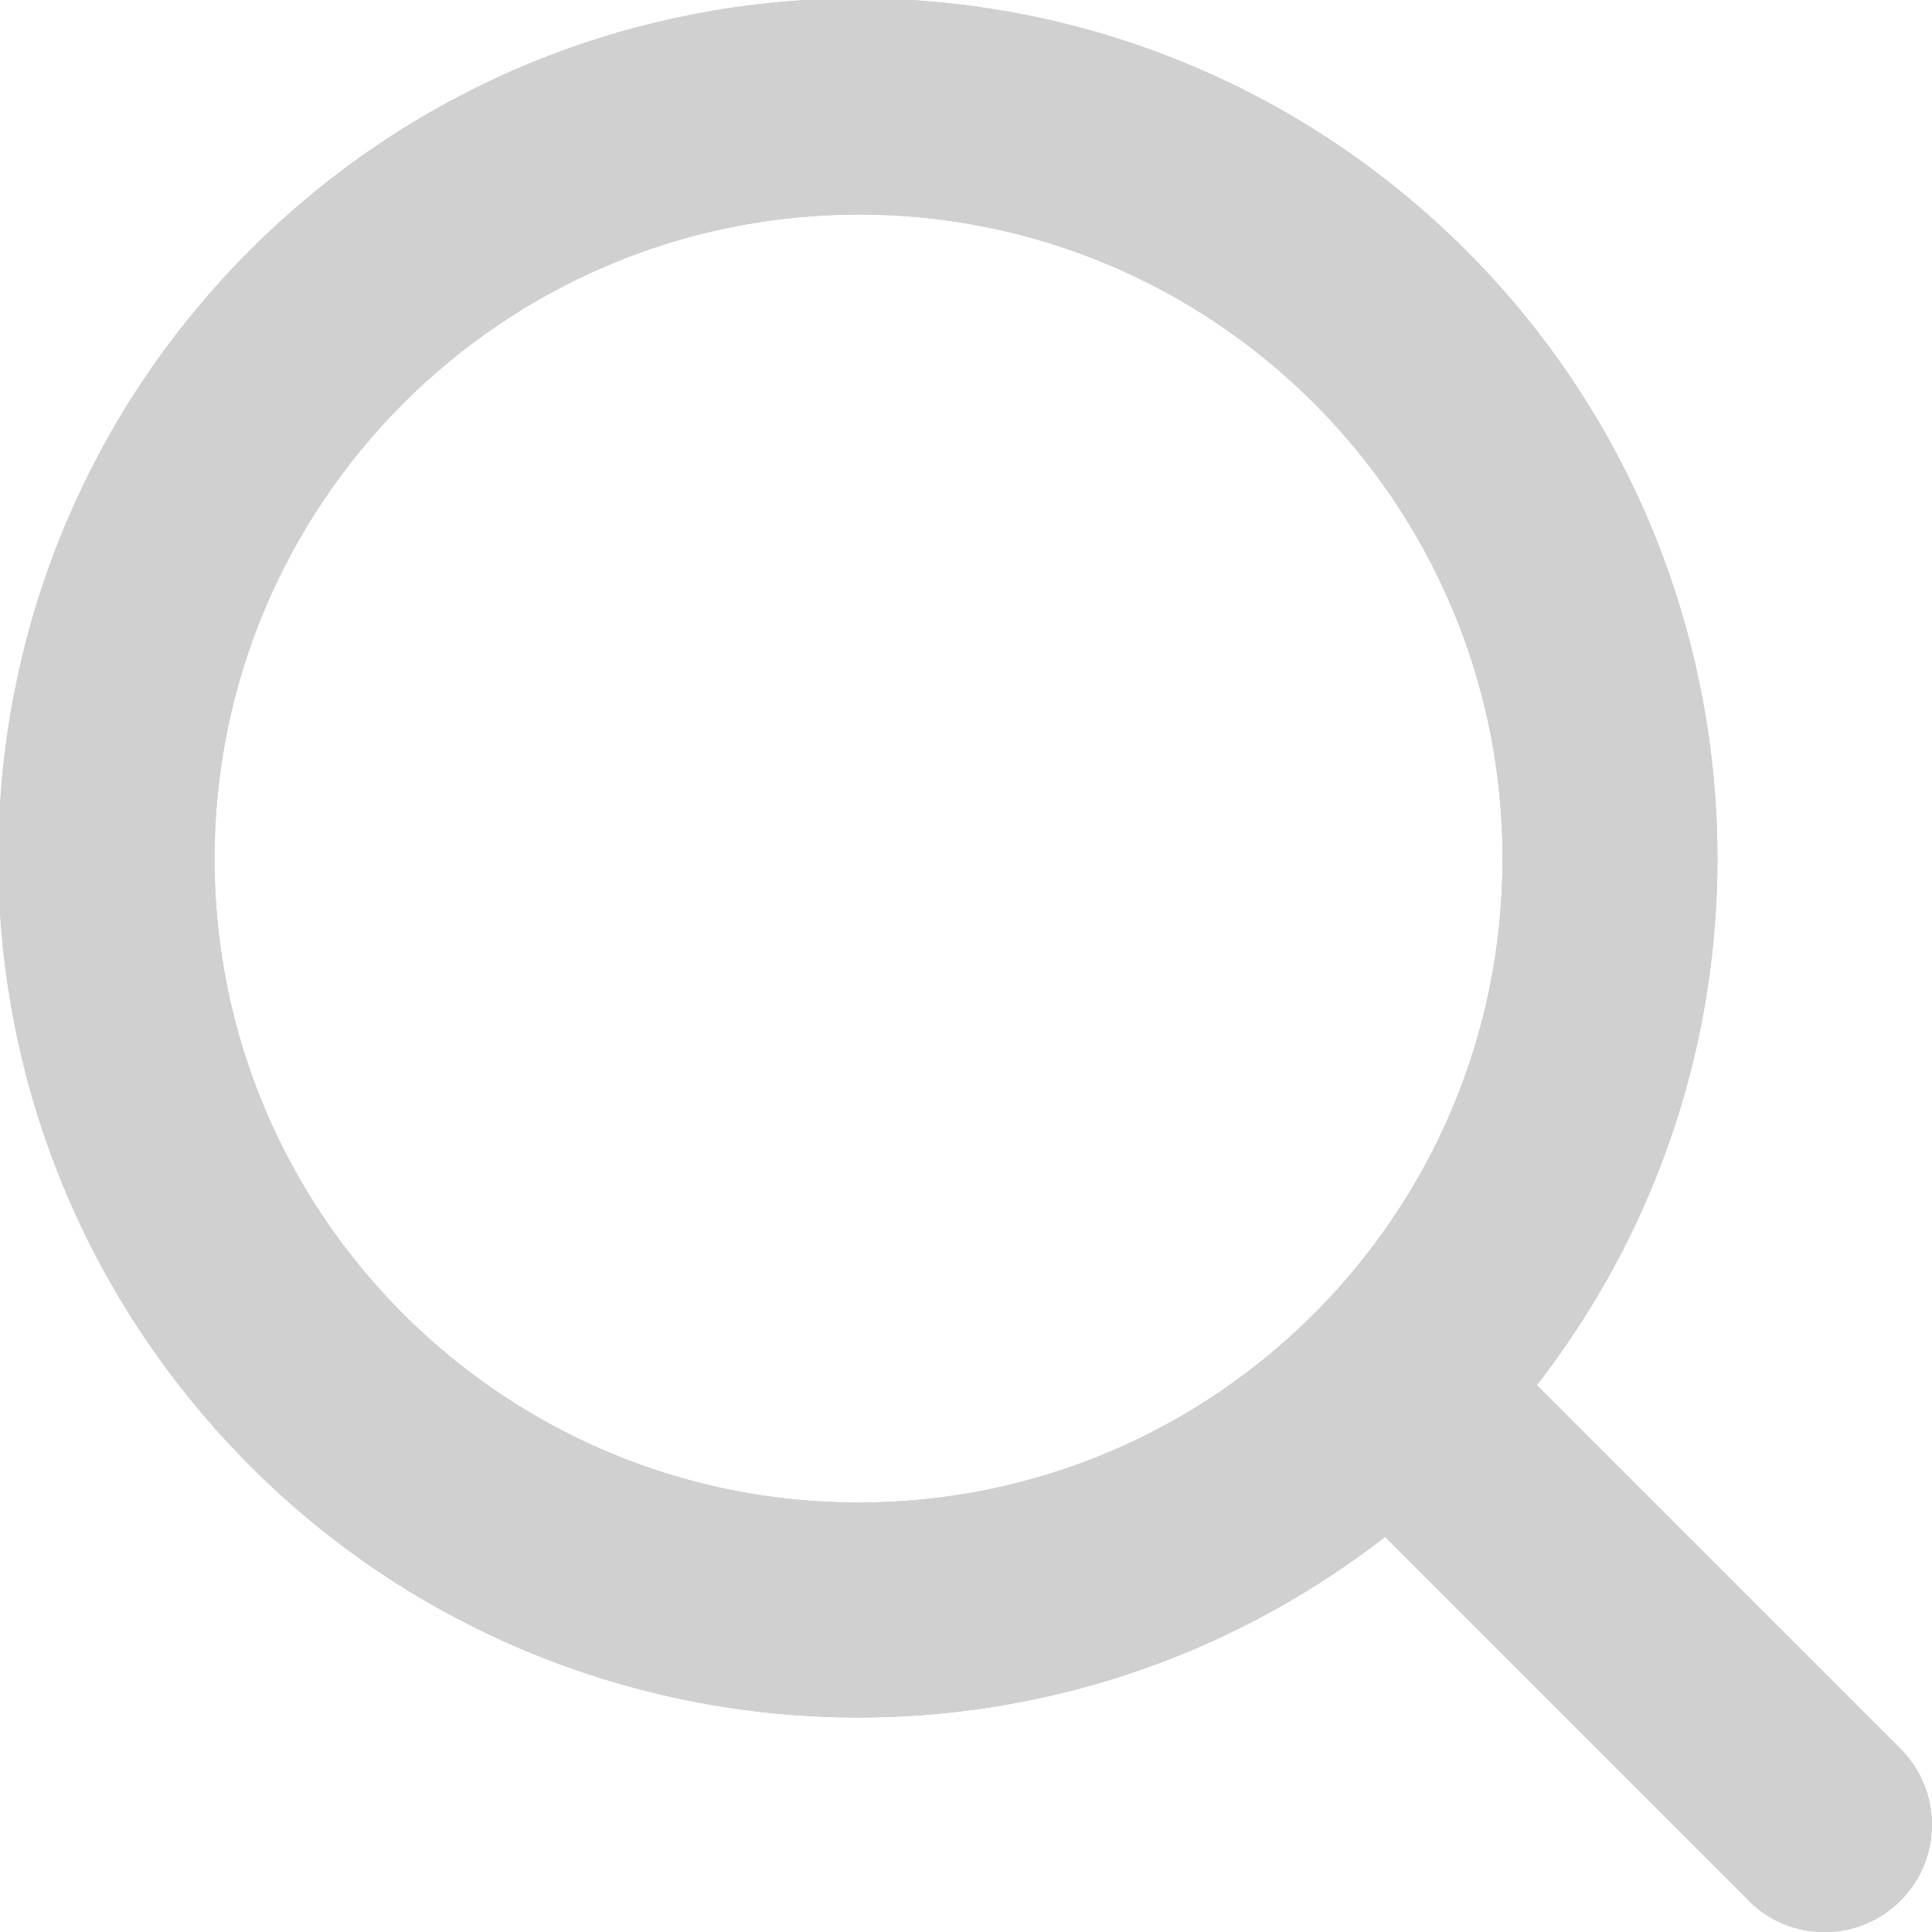
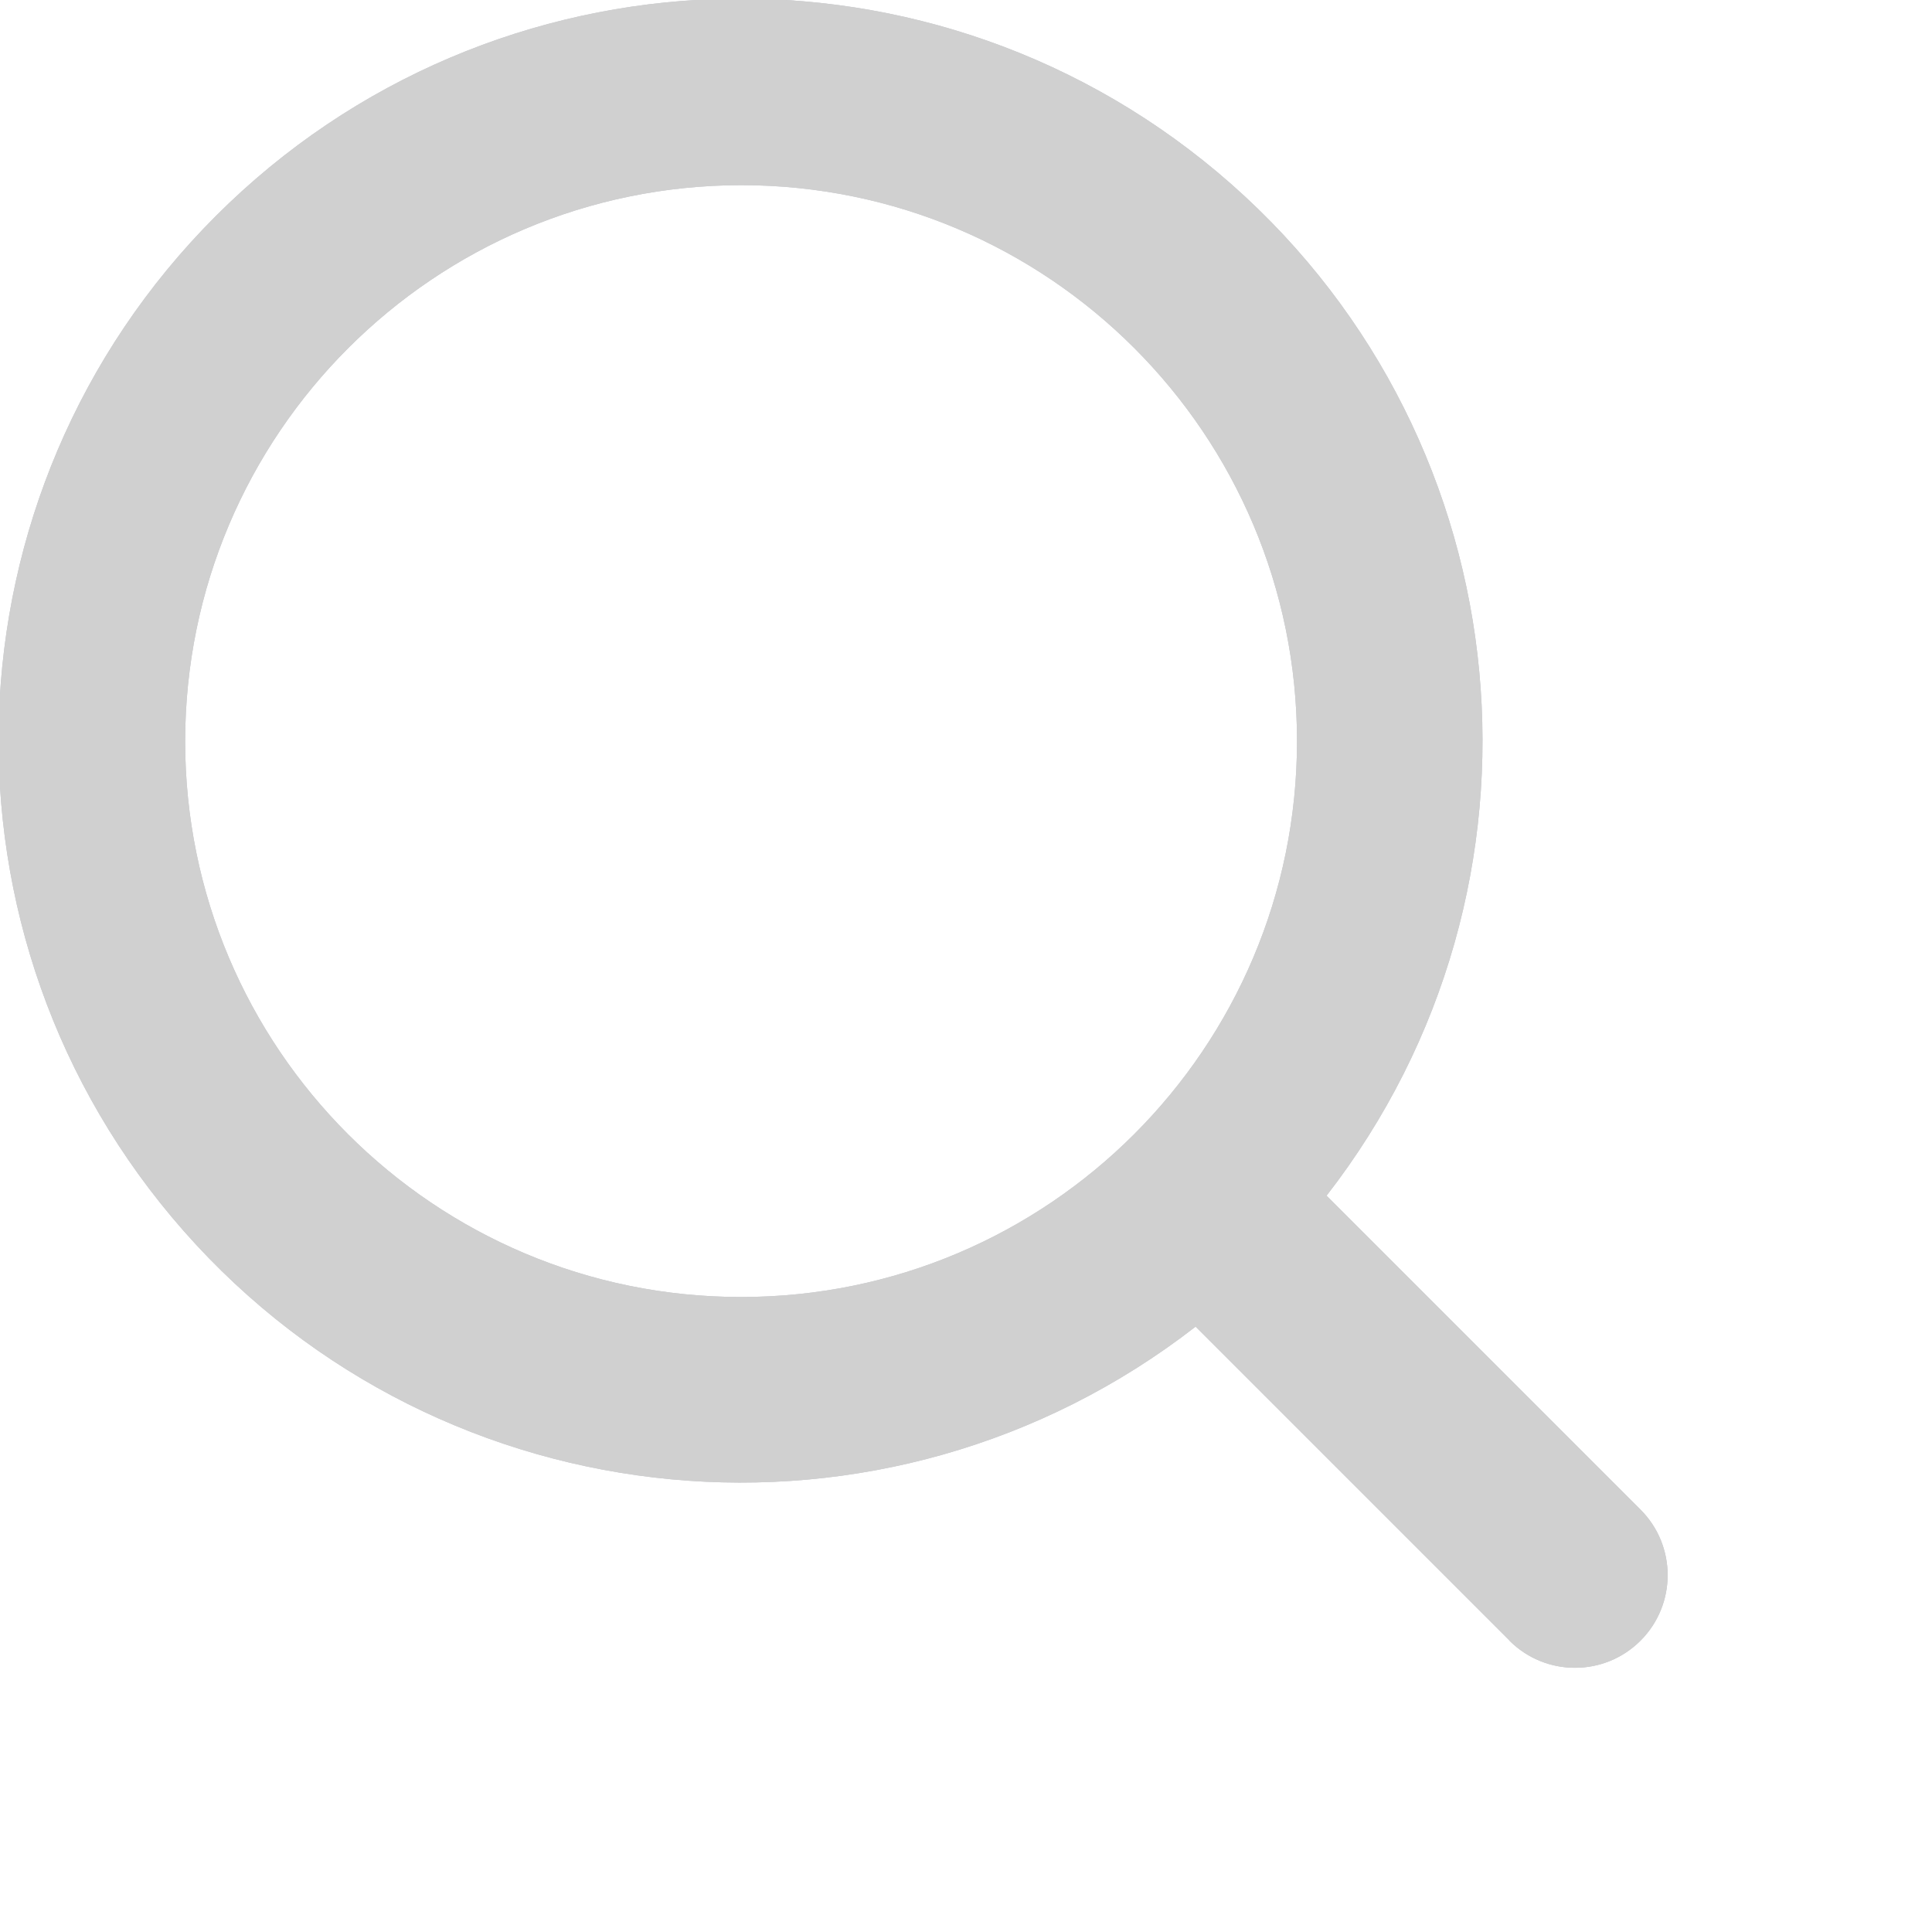
- <svg xmlns="http://www.w3.org/2000/svg" id="Icons_Search_grey" data-name="Icons/Search_grey" width="20.717" height="20.717" viewBox="0 0 20.717 20.717">
+ <svg xmlns="http://www.w3.org/2000/svg" id="Icons_Search_grey" data-name="Icons/Search_grey" width="24" height="24" viewBox="0 0 24 24">
  <defs>
    <clipPath id="clip-path">
      <path id="Combined_Shape_Copy" data-name="Combined Shape Copy" d="M18.752,20.38l-3.9-3.9a9.217,9.217,0,1,1,1.627-1.627l3.9,3.9a1.151,1.151,0,0,1-1.628,1.628ZM2.3,9.208A6.906,6.906,0,1,0,9.208,2.3,6.914,6.914,0,0,0,2.3,9.208Z" fill="#c2c4ca" />
    </clipPath>
  </defs>
  <rect id="Icons_Search_grey_background" data-name="Icons/Search_grey background" width="20.717" height="20.717" fill="rgba(0,0,0,0)" />
  <path id="Combined_Shape_Copy-2" data-name="Combined Shape Copy" d="M18.752,20.38l-3.9-3.9a9.217,9.217,0,1,1,1.627-1.627l3.9,3.9a1.151,1.151,0,0,1-1.628,1.628ZM2.3,9.208A6.906,6.906,0,1,0,9.208,2.3,6.914,6.914,0,0,0,2.3,9.208Z" fill="#c2c4ca" />
  <g id="Group_33" data-name="Group 33" clip-path="url(#clip-path)">
    <g id="_Tint_Backgroud" data-name="↳Tint/Backgroud">
      <rect id="_Tint_Backgroud_background" data-name="↳Tint/Backgroud background" width="20.717" height="20.717" fill="rgba(0,0,0,0)" />
      <rect id="Color" width="20.717" height="20.717" fill="#d0d0d0" />
    </g>
  </g>
</svg>
